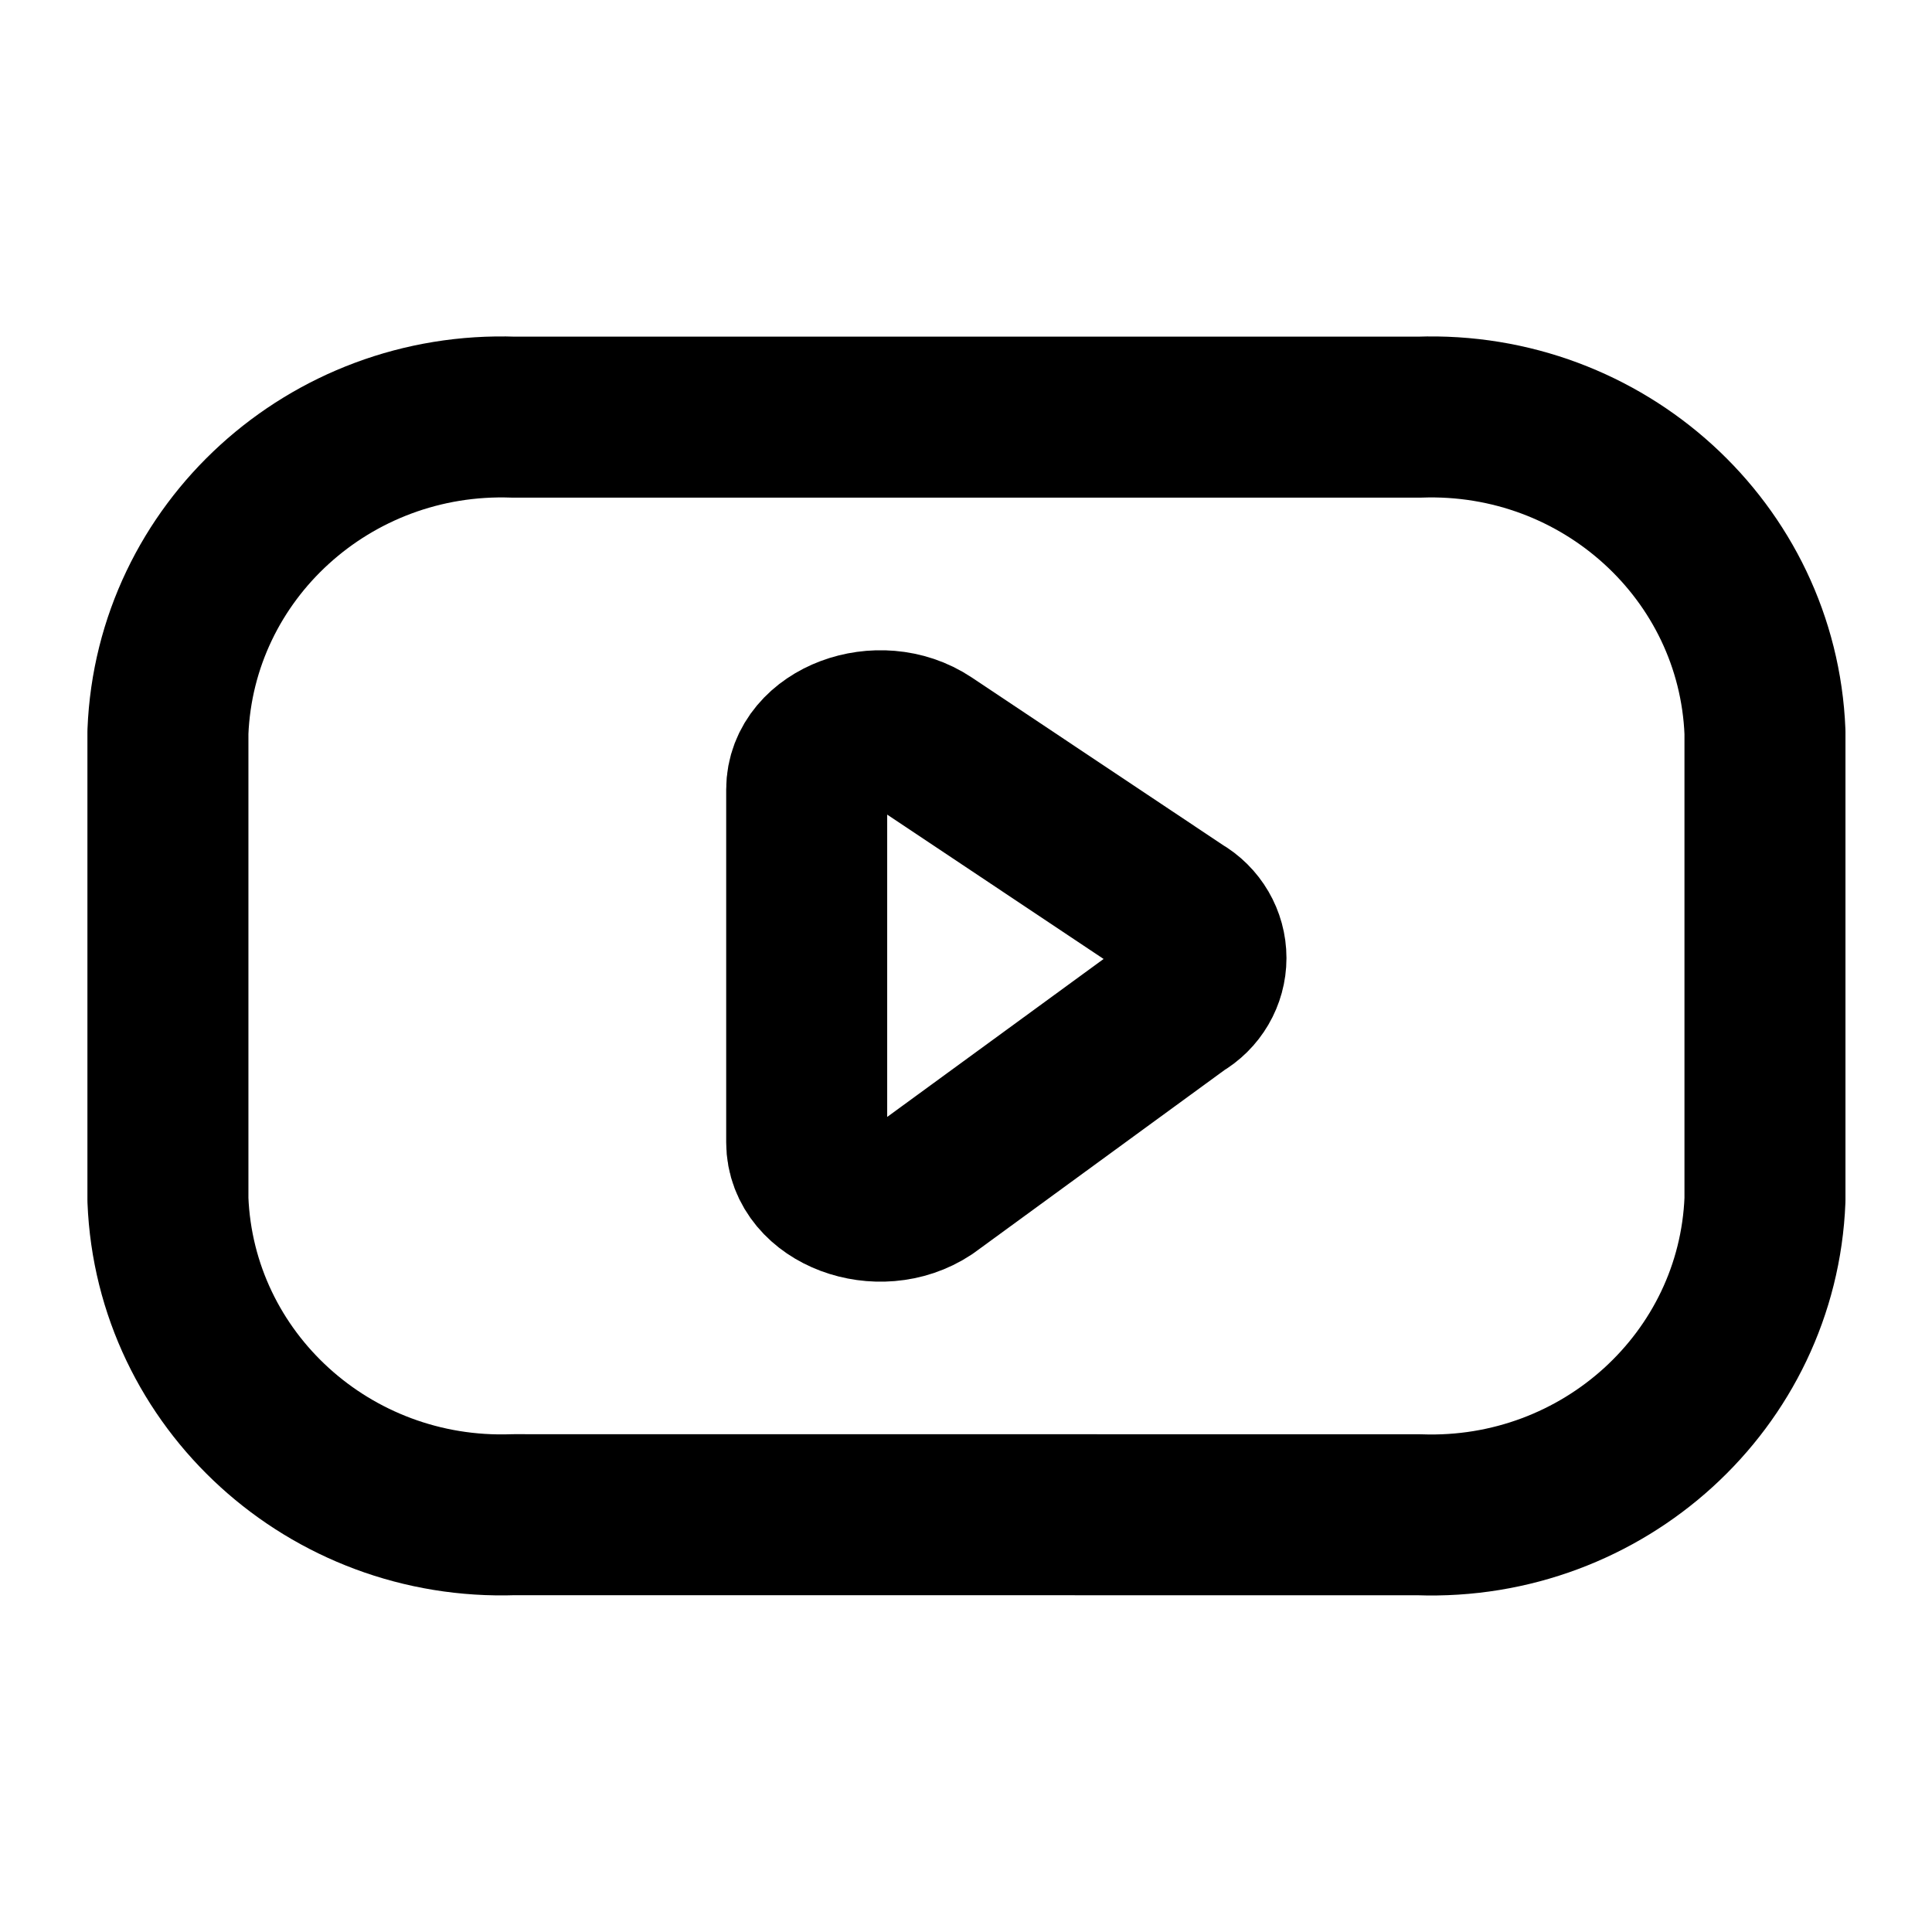
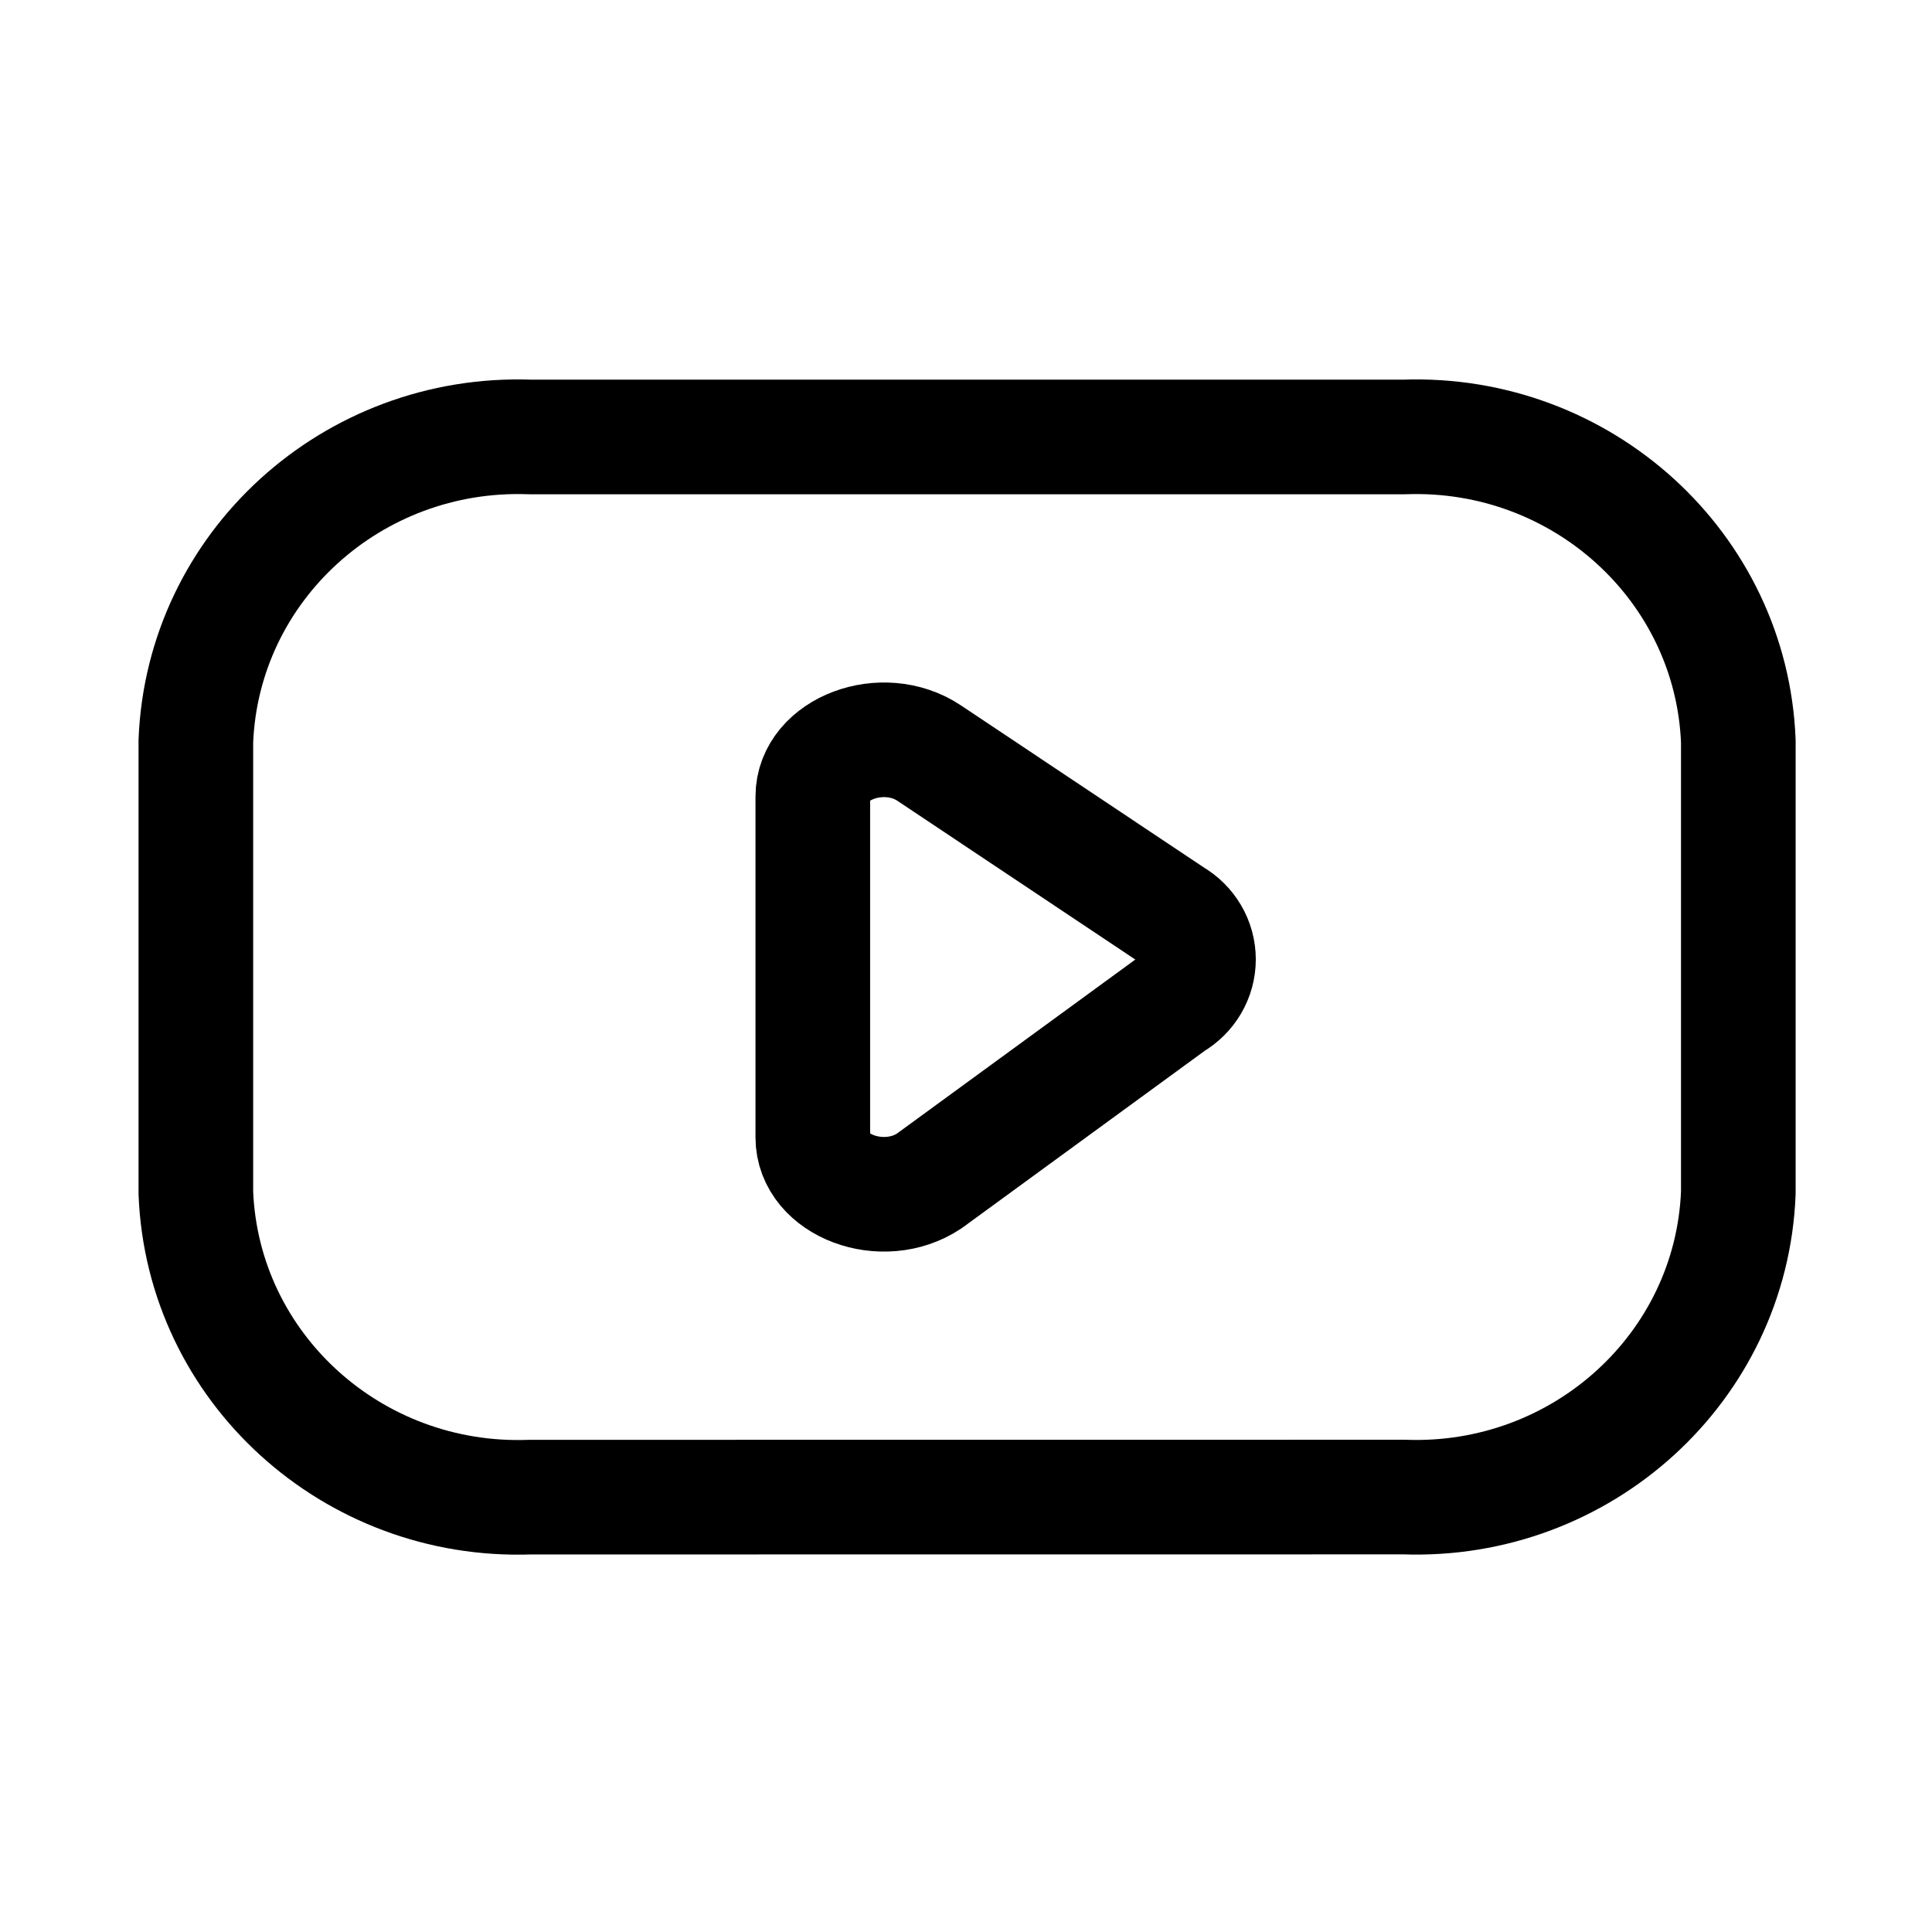
- <svg xmlns="http://www.w3.org/2000/svg" width="24" height="24" viewBox="0 0 24 24" fill="none" stroke="currentColor" stroke-width="2" stroke-linecap="round" stroke-linejoin="round" class="icon icon-tabler icons-tabler-outline icon-tabler-calendar-week" version="1.1" id="svg12">
-   <defs id="defs12" />
-   <path fill-rule="evenodd" clip-rule="evenodd" d="m 17.628,18.817 c 2.286,0.082 4.208,-1.668 4.297,-3.912 V 9.094 C 21.835,6.85 19.913,5.1 17.628,5.182 H 6.383 C 4.097,5.1 2.175,6.85 2.086,9.094 v 5.81 c 0.089,2.244 2.011,3.994 4.297,3.912 z" stroke="#000000" stroke-width="1.474" stroke-linecap="round" stroke-linejoin="round" id="path1-0" style="stroke-width:2;stroke-dasharray:none" />
-   <path fill-rule="evenodd" clip-rule="evenodd" d="m 11.517,9.248 3.136,2.092 c 0.203,0.116 0.328,0.33 0.328,0.561 0,0.231 -0.125,0.445 -0.328,0.561 l -3.136,2.289 c -0.595,0.396 -1.496,0.058 -1.496,-0.561 V 9.807 c 0,-0.616 0.902,-0.955 1.496,-0.559 z" stroke="#000000" stroke-width="1.474" stroke-linecap="round" stroke-linejoin="round" id="path2-9" style="stroke-width:2;stroke-dasharray:none" />
+ <svg xmlns="http://www.w3.org/2000/svg" width="24" height="24" viewBox="0 0 24 24" fill="none" stroke="currentColor" stroke-width="2" stroke-linecap="round" stroke-linejoin="round" class="icon icon-tabler icons-tabler-outline icon-tabler-brand-github" version="1.1" id="svg2">
+   <defs id="defs2" />
+   <path stroke="none" d="M 0,0 H 24 V 24 H 0 Z" fill="none" id="path1" style="display:inline;stroke:none;stroke-opacity:1" />
+   <path fill-rule="evenodd" clip-rule="evenodd" d="m 17.444,18.597 c 2.208,0.079 4.064,-1.611 4.15,-3.779 V 9.207 c -0.086,-2.167 -1.943,-3.858 -4.15,-3.779 H 6.583 c -2.208,-0.079 -4.064,1.611 -4.15,3.779 v 5.612 c 0.086,2.168 1.943,3.858 4.15,3.779 z" stroke-width="1.424" stroke-linecap="round" stroke-linejoin="round" id="path1-0" style="fill-rule:nonzero" />
+   <path fill-rule="evenodd" clip-rule="evenodd" d="m 11.542,9.355 3.029,2.021 c 0.196,0.113 0.317,0.319 0.317,0.542 0,0.223 -0.121,0.429 -0.317,0.542 l -3.029,2.211 c -0.575,0.383 -1.445,0.056 -1.445,-0.542 V 9.895 c 0,-0.595 0.871,-0.923 1.445,-0.54 z" stroke-width="1.424" stroke-linecap="round" stroke-linejoin="round" id="path2-9" style="fill-rule:nonzero" />
</svg>
